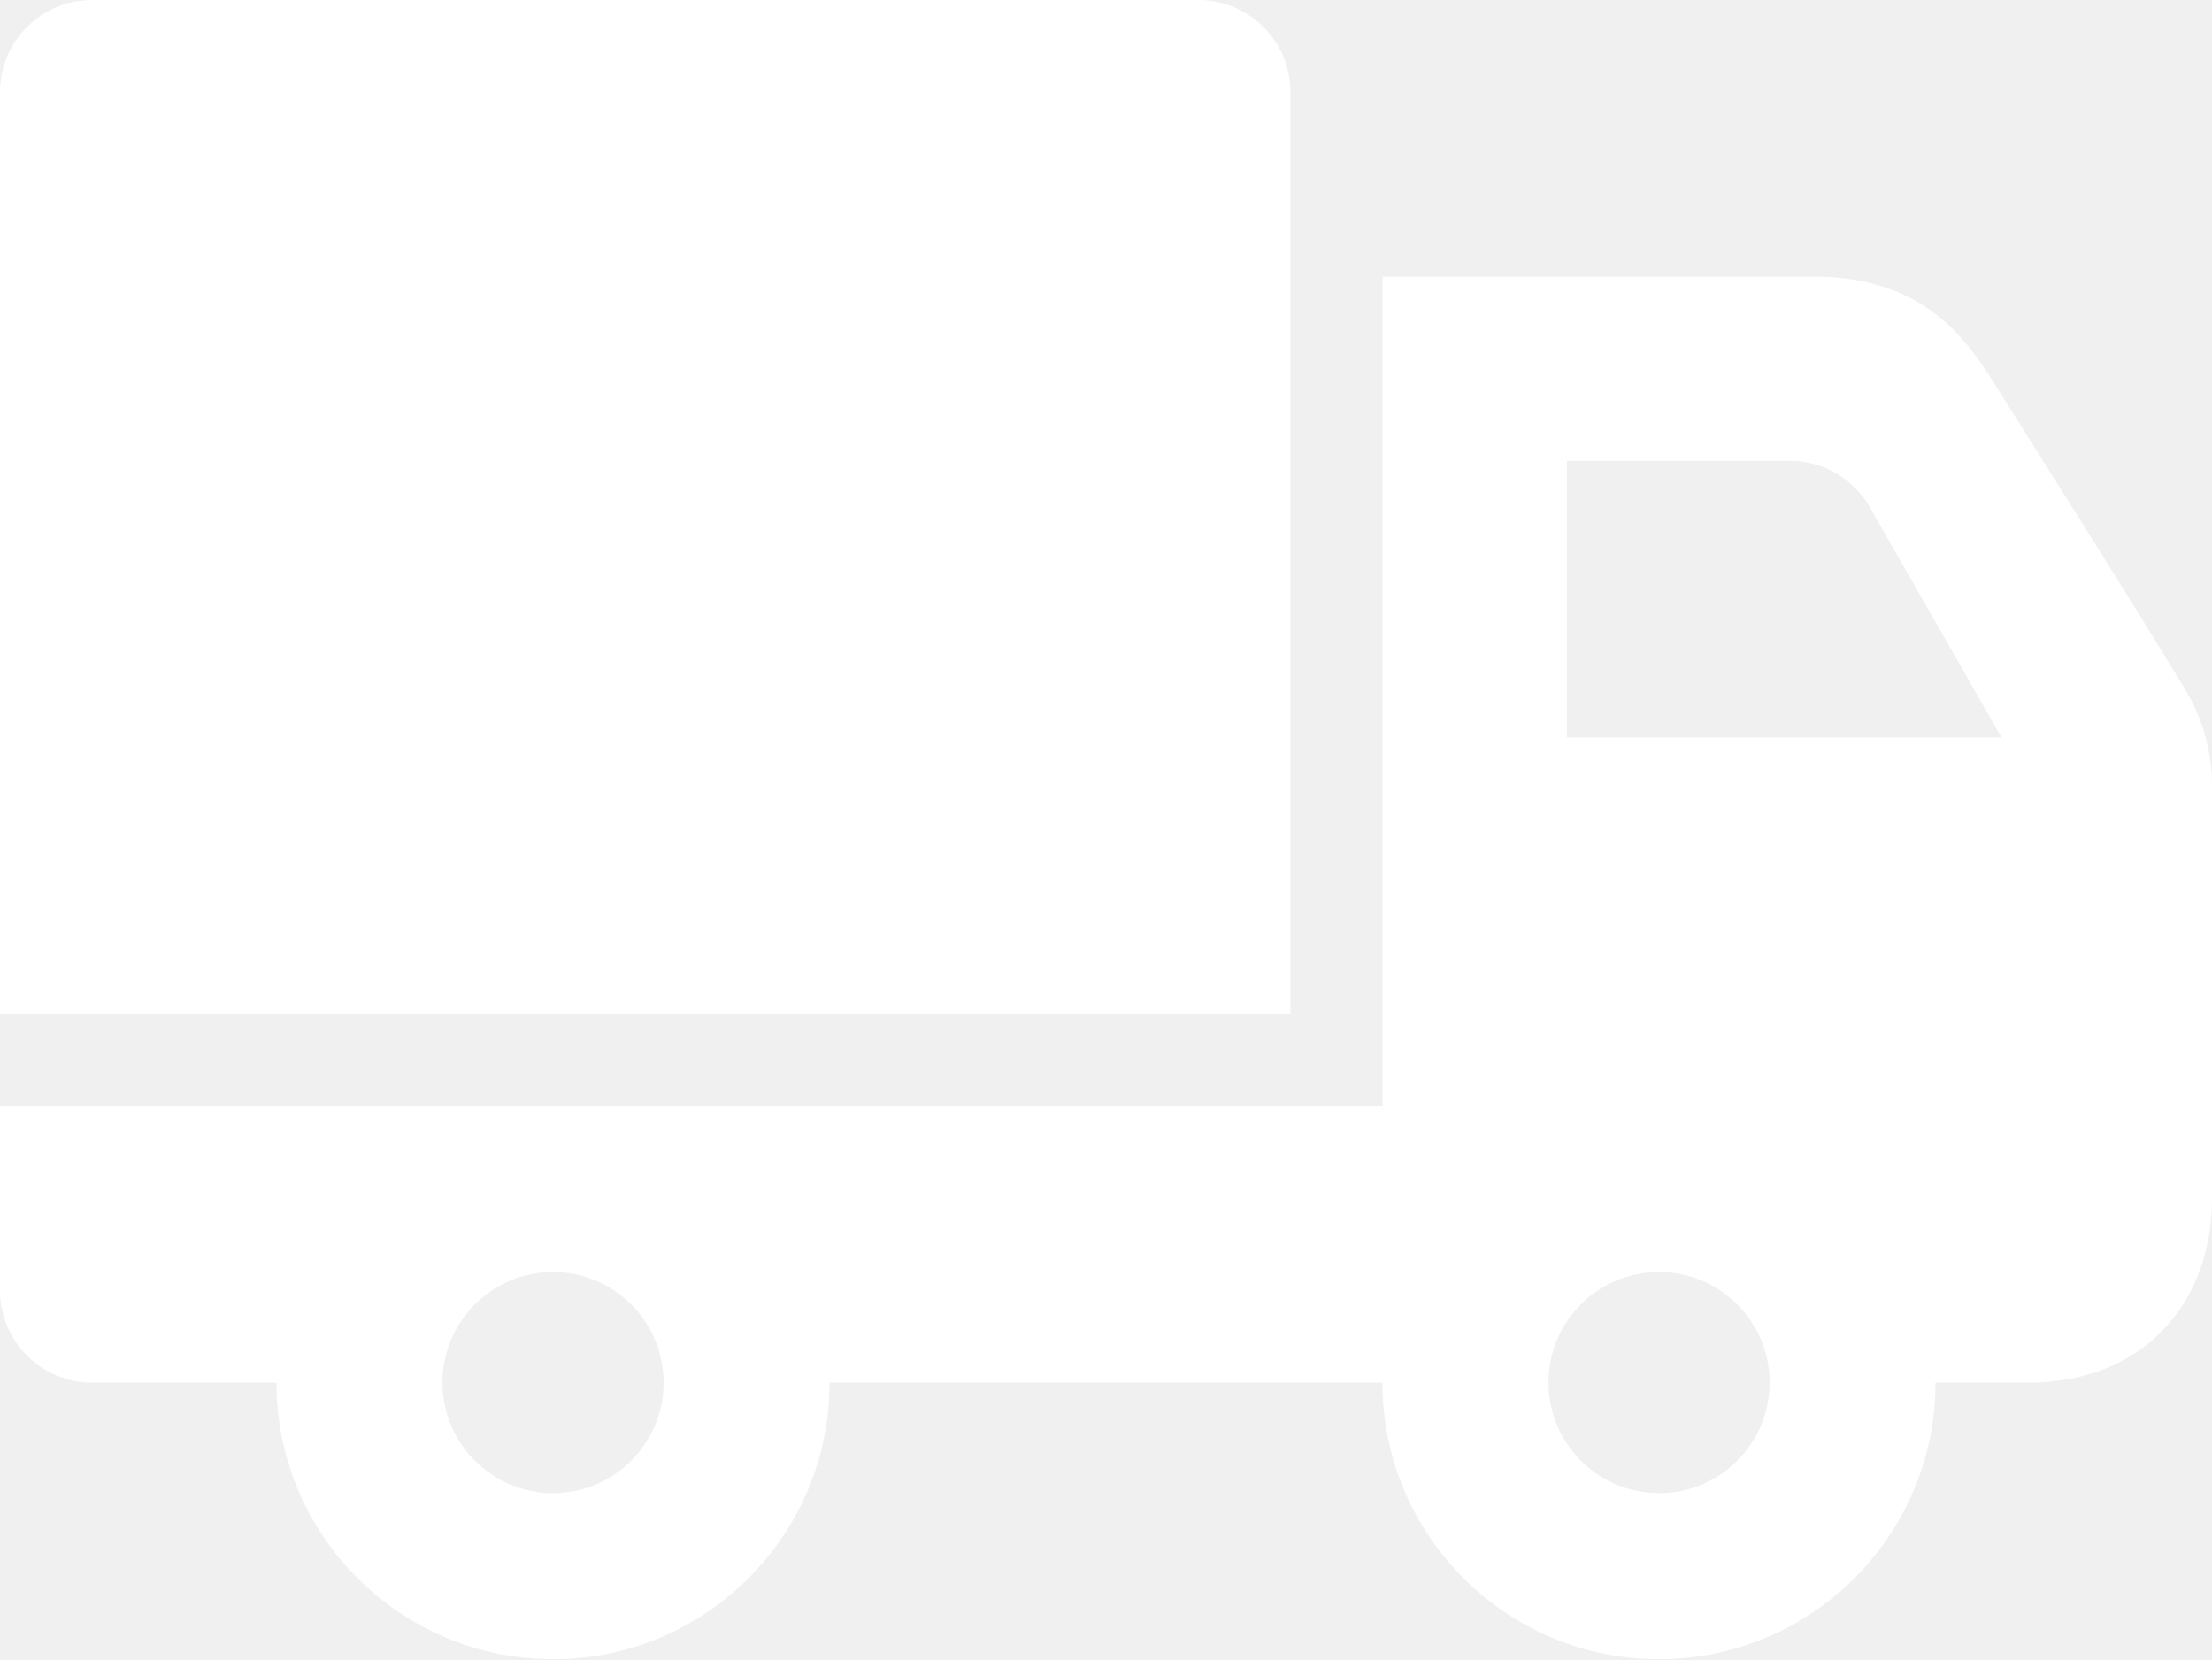
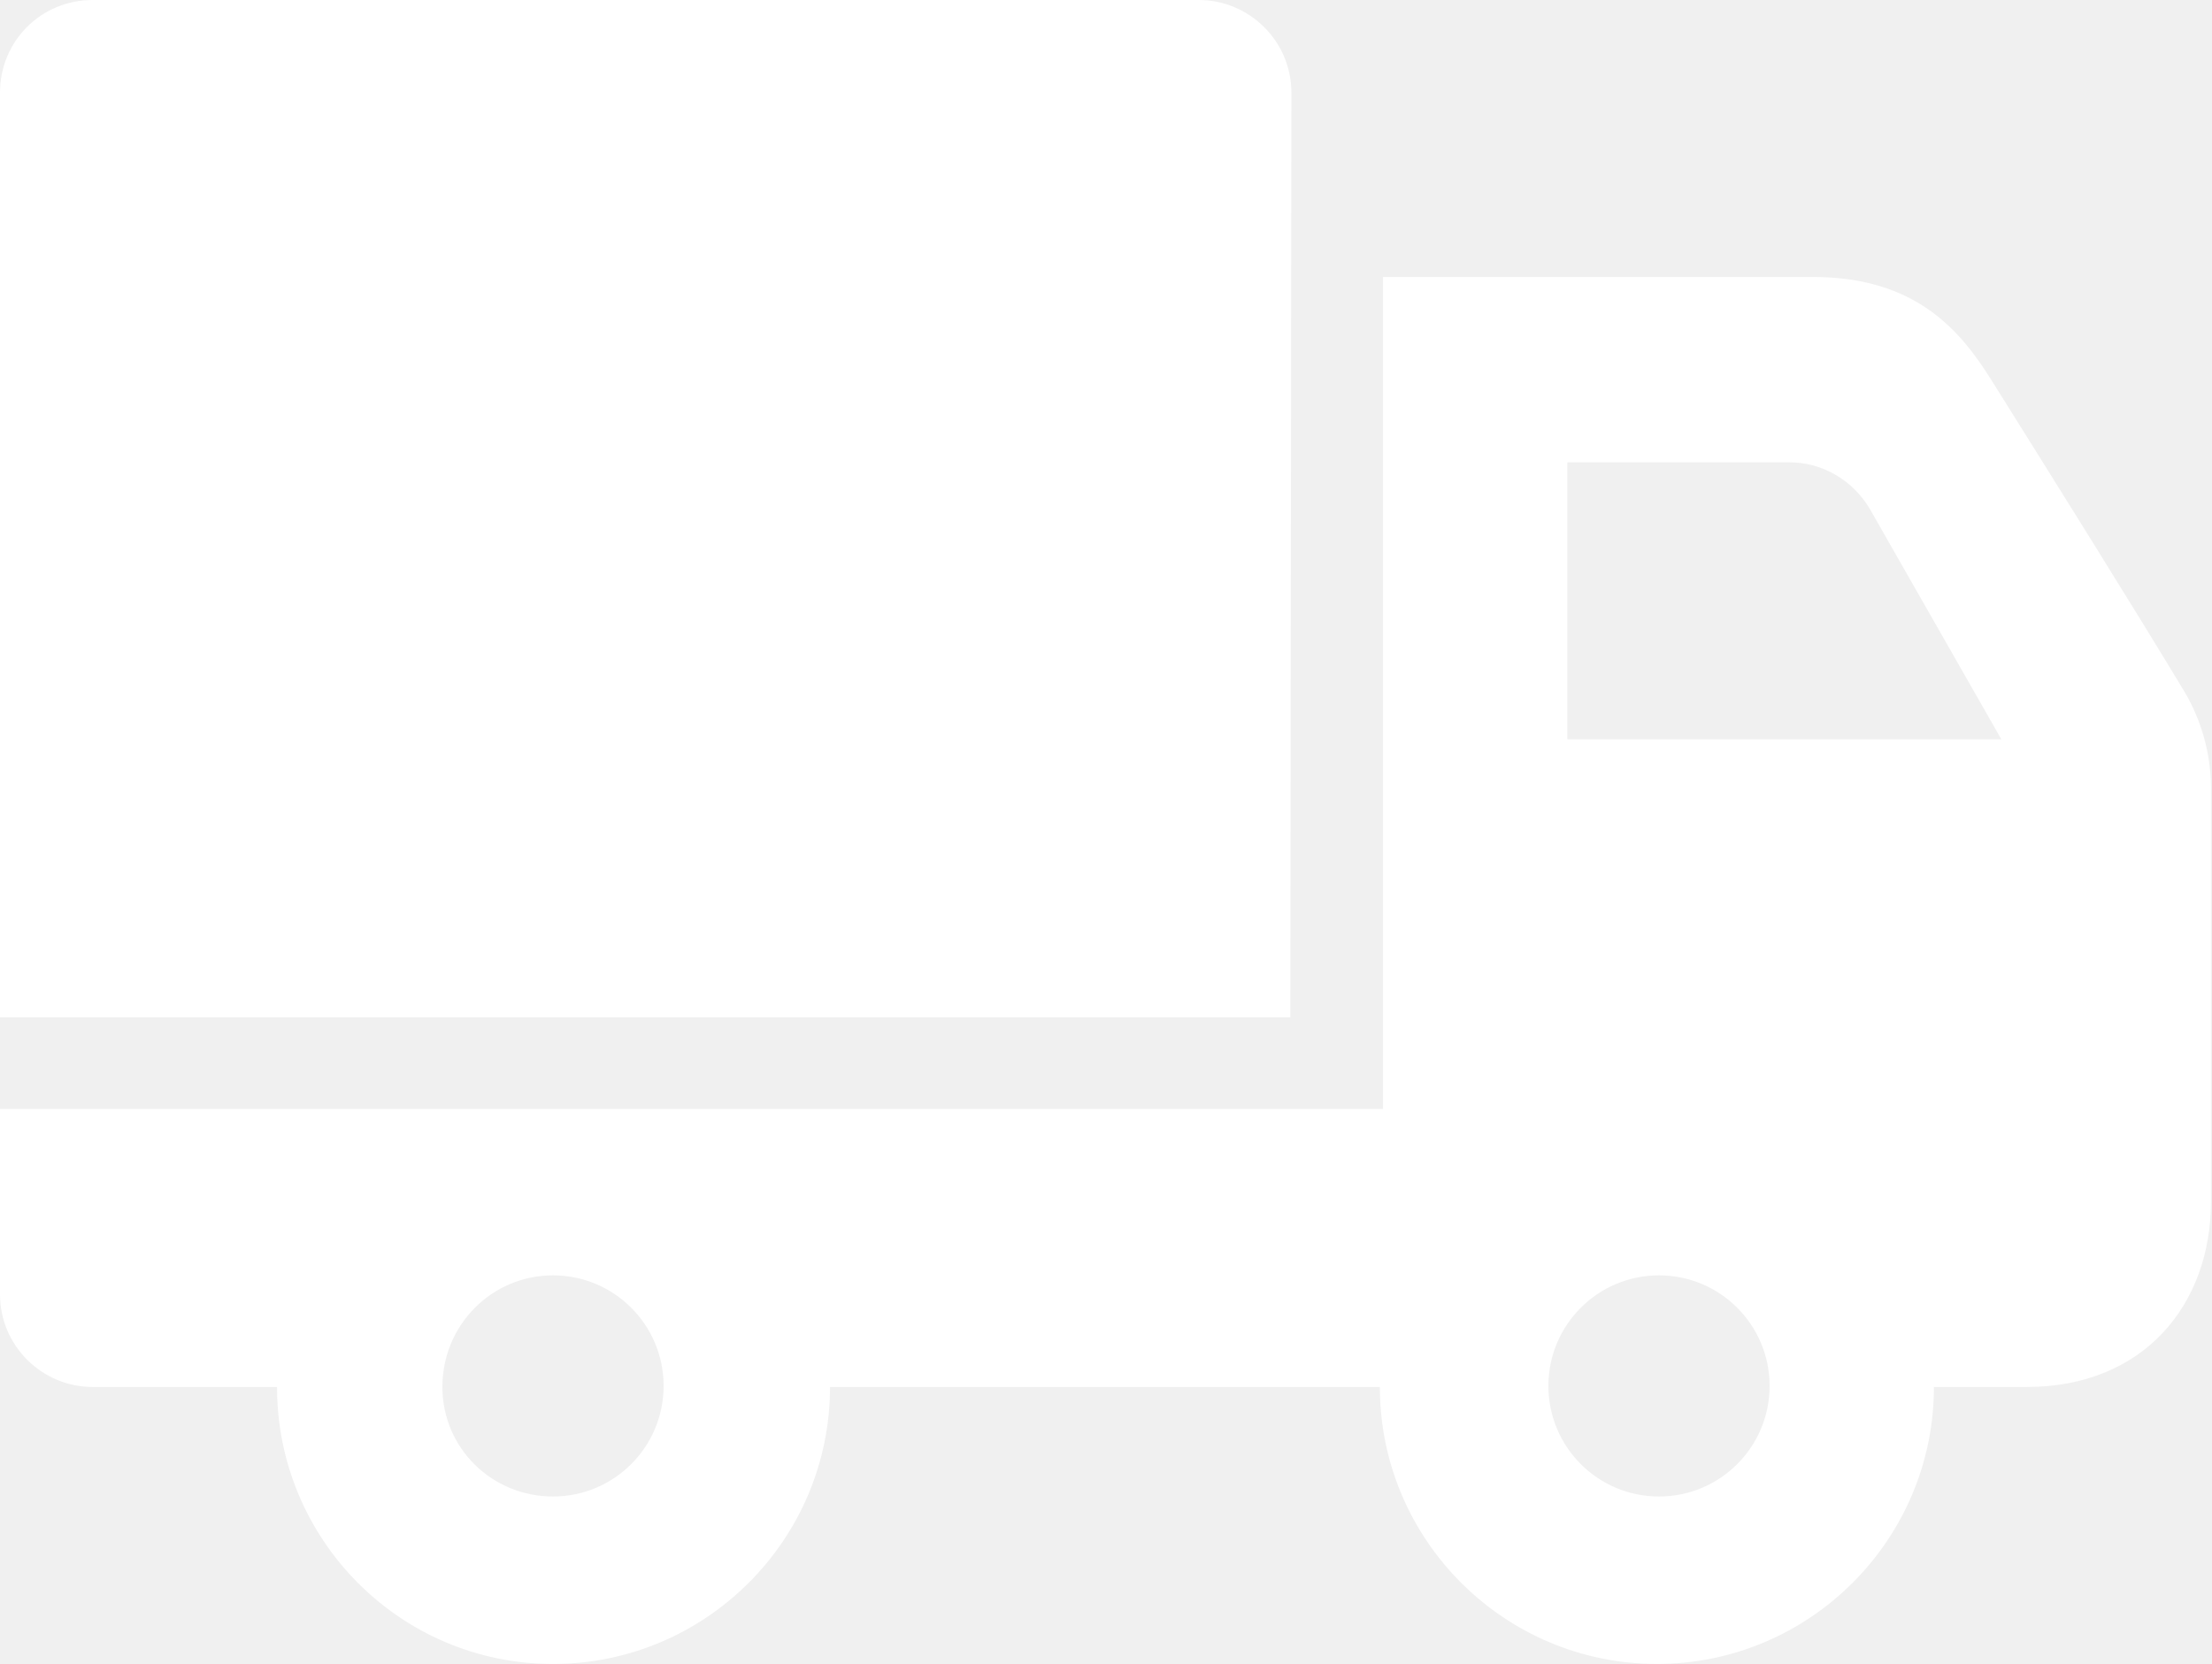
- <svg xmlns="http://www.w3.org/2000/svg" version="1.1" id="Layer_1" x="0px" y="0px" viewBox="0 0 211.83 158.88" style="enable-background:new 0 0 211.83 158.88;" xml:space="preserve">
+ <svg xmlns="http://www.w3.org/2000/svg" version="1.1" id="Layer_1" x="0px" y="0px" viewBox="0 0 210 158" style="enable-background:new 0 0 210 158;" xml:space="preserve">
  <style type="text/css">
	.st0{fill-rule:evenodd;clip-rule:evenodd;fill:#FFFFFF;}
</style>
-   <path class="st0" d="M26.48,132.4H8.83c-4.87,0-8.83-3.95-8.83-8.83v-17.65h132.4V26.48h41.19c9.86,0,14.12,5.08,17.09,9.77  c5.24,8.3,13.56,21.47,18.61,29.82c1.66,2.75,2.54,5.91,2.54,9.14v39.54c0,9.89-6.43,17.65-17.65,17.65h-8.83  c0,14.62-11.86,26.48-26.48,26.48c-14.62,0-26.48-11.86-26.48-26.48H79.44c0,14.62-11.86,26.48-26.48,26.48  S26.48,147.01,26.48,132.4z M52.96,121.8c5.84,0,10.59,4.75,10.59,10.59c0,5.84-4.75,10.59-10.59,10.59s-10.59-4.75-10.59-10.59  C42.37,126.55,47.12,121.8,52.96,121.8z M158.88,121.8c5.84,0,10.59,4.75,10.59,10.59c0,5.84-4.75,10.59-10.59,10.59  c-5.84,0-10.59-4.75-10.59-10.59C148.28,126.55,153.03,121.8,158.88,121.8z M123.57,97.09H0V8.83C0,3.95,3.95,0,8.83,0h105.92  c4.87,0,8.83,3.95,8.83,8.83V97.09z M150.05,44.13v26.48h41.62l-12.6-22.03c-1.57-2.75-4.49-4.45-7.66-4.45L150.05,44.13z" />
+   <path class="st0" d="M26.3,131.7H8.8c-4.8,0-8.8-3.9-8.8-8.8v-17.6h131.3v-79h40.8c9.8,0,14,5.1,16.9,9.7  c5.2,8.3,13.4,21.4,18.4,29.7c1.6,2.7,2.5,5.9,2.5,9.1v39.3c0,9.8-6.4,17.6-17.5,17.6h-8.8c0,14.5-11.8,26.3-26.3,26.3  s-26.3-11.8-26.3-26.3H78.8c0,14.5-11.8,26.3-26.3,26.3S26.3,146.2,26.3,131.7z M52.5,121.1c5.8,0,10.5,4.7,10.5,10.5  c0,5.8-4.7,10.5-10.5,10.5S42,137.5,42,131.7C42,125.8,46.7,121.1,52.5,121.1z M157.5,121.1c5.8,0,10.5,4.7,10.5,10.5  c0,5.8-4.7,10.5-10.5,10.5c-5.8,0-10.5-4.7-10.5-10.5C147,125.8,151.7,121.1,157.5,121.1z M122.5,96.6H0V8.8C0,3.9,3.9,0,8.8,0h105  c4.8,0,8.8,3.9,8.8,8.8L122.5,96.6L122.5,96.6z M148.8,43.9v26.3H190l-12.5-21.9c-1.6-2.7-4.5-4.4-7.6-4.4H148.8z" />
</svg>
